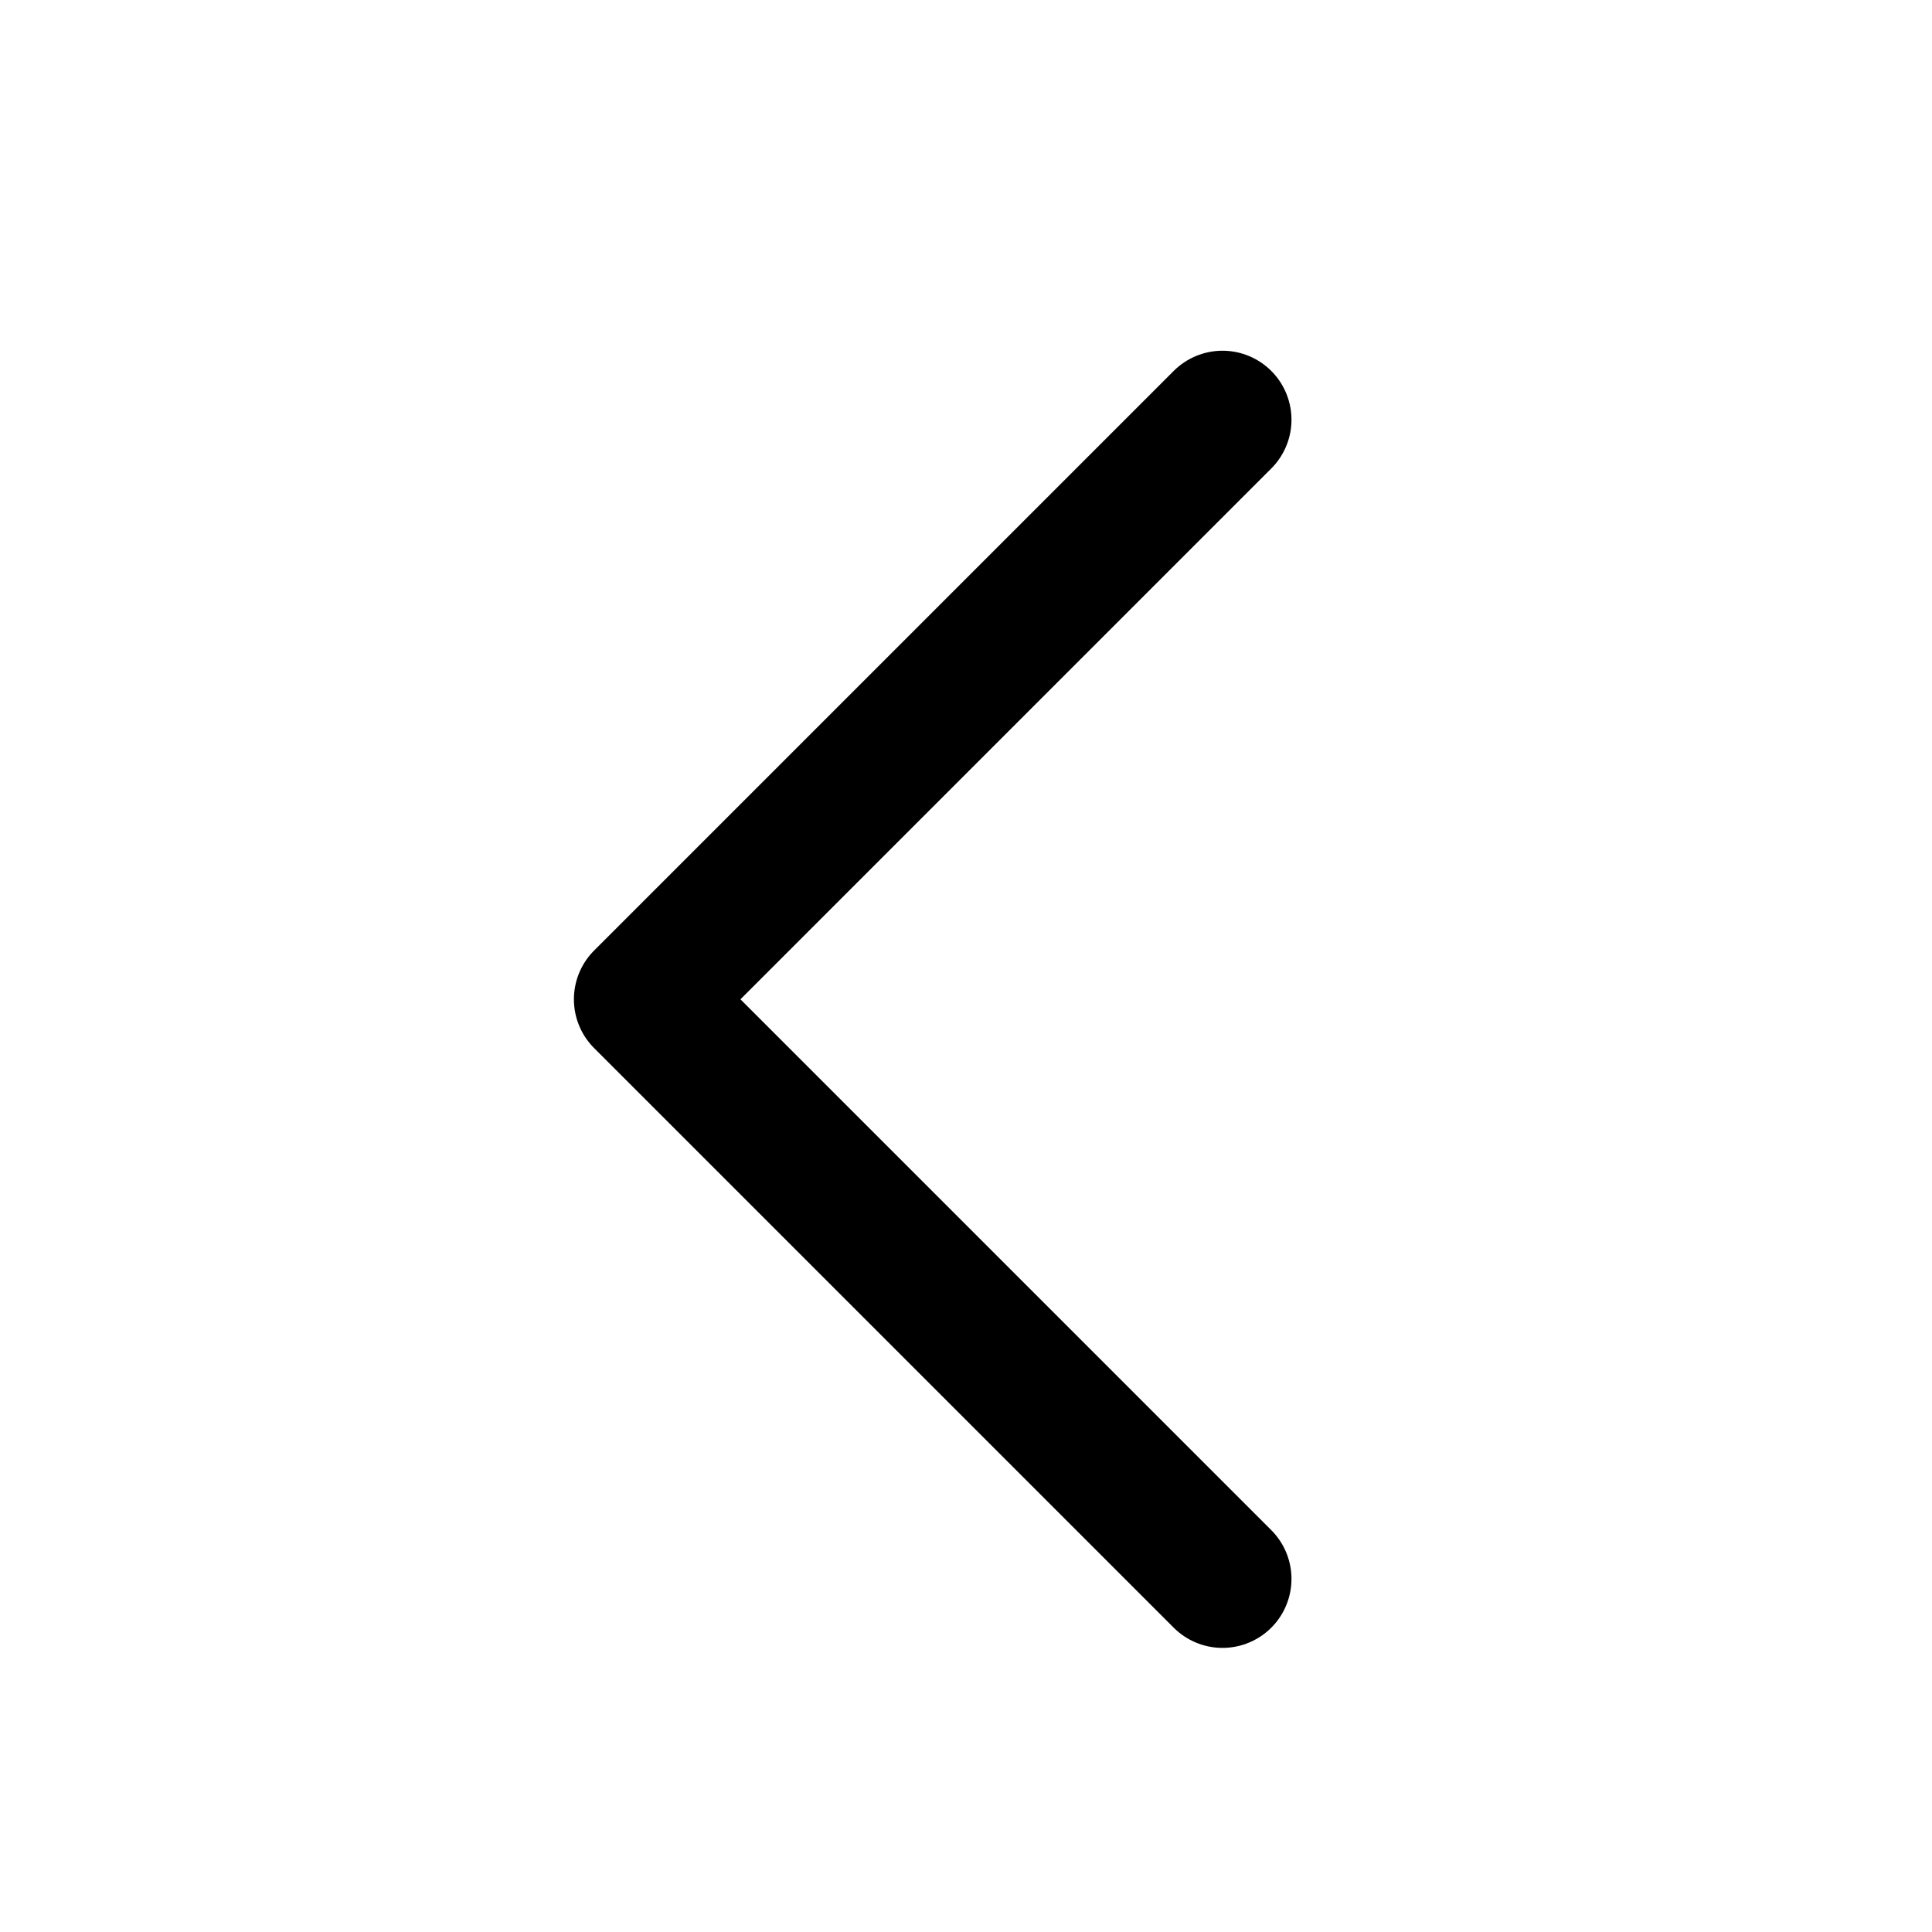
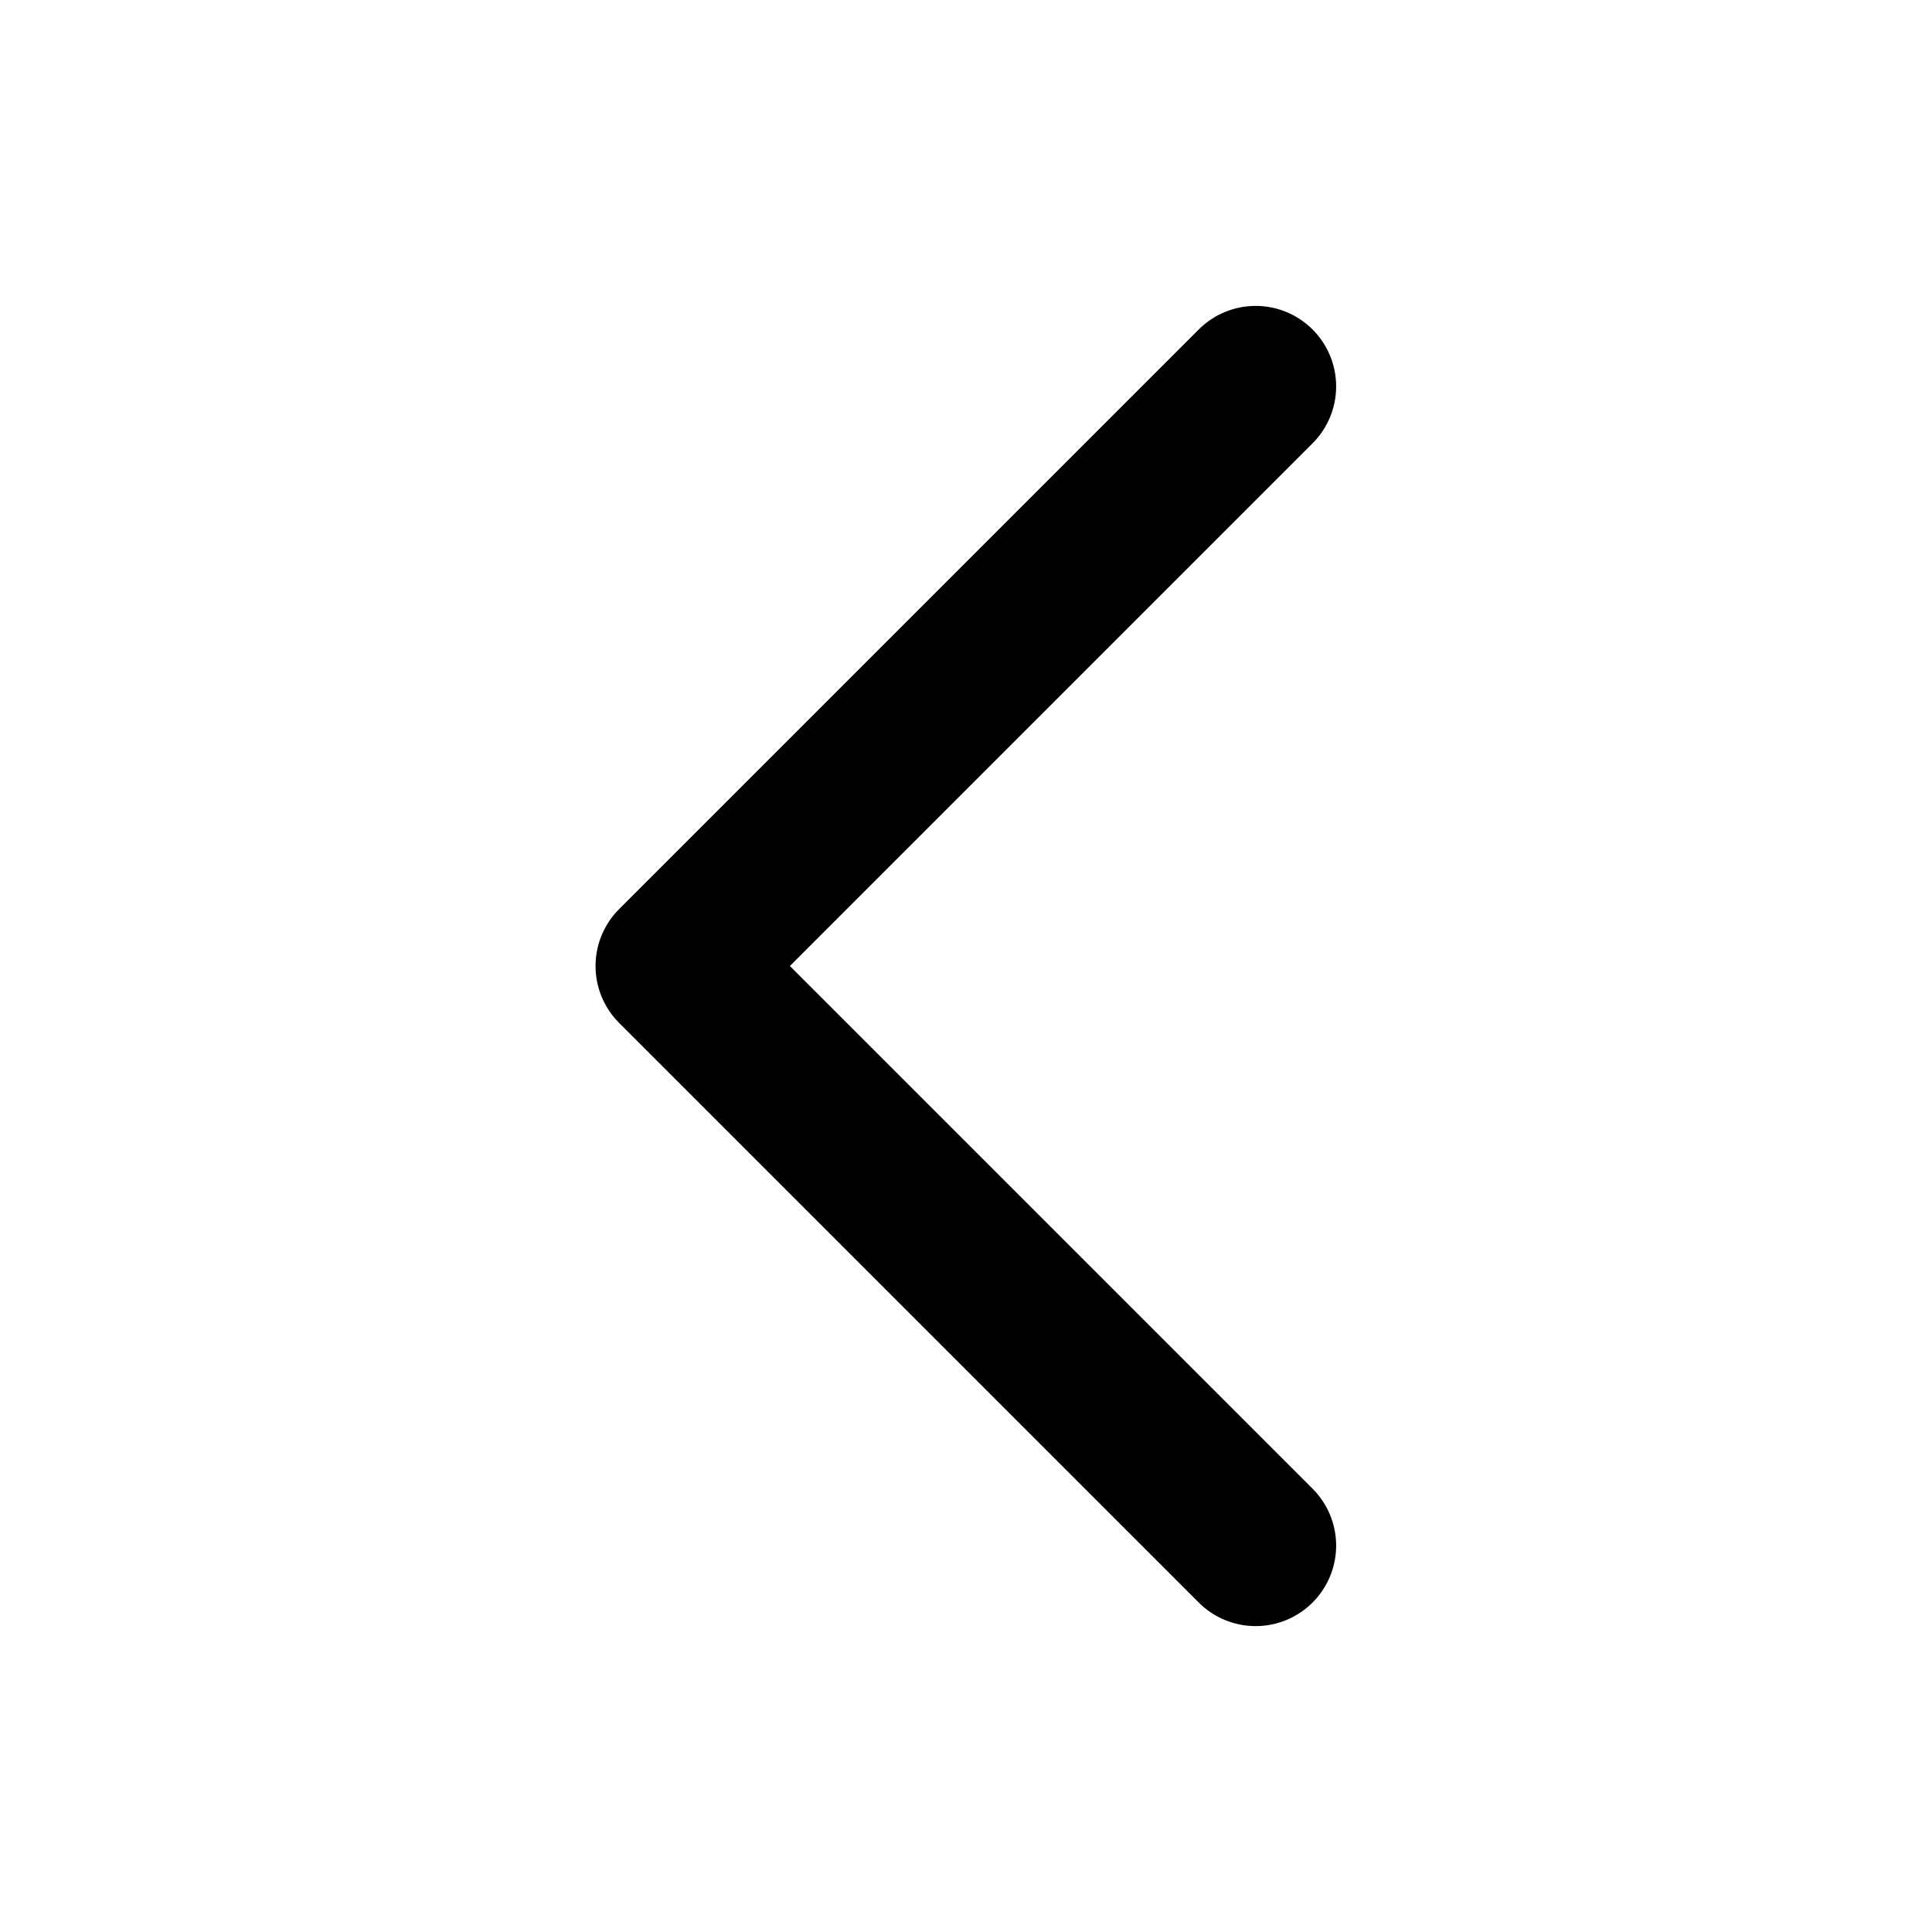
- <svg xmlns="http://www.w3.org/2000/svg" width="29" height="29" viewBox="0 0 29 29" fill="none">
-   <path d="M18.35 6.3L9.65 15L18.35 23.7" stroke="currentColor" stroke-width="2.071" stroke-linecap="round" stroke-linejoin="round" />
+ <svg xmlns="http://www.w3.org/2000/svg" width="24" height="24" viewBox="0 0 24 24" fill="none">
+   <path d="M15.598 4.8L8.398 12L15.598 19.2" stroke="currentColor" stroke-width="2" stroke-linecap="round" stroke-linejoin="round" />
</svg>
